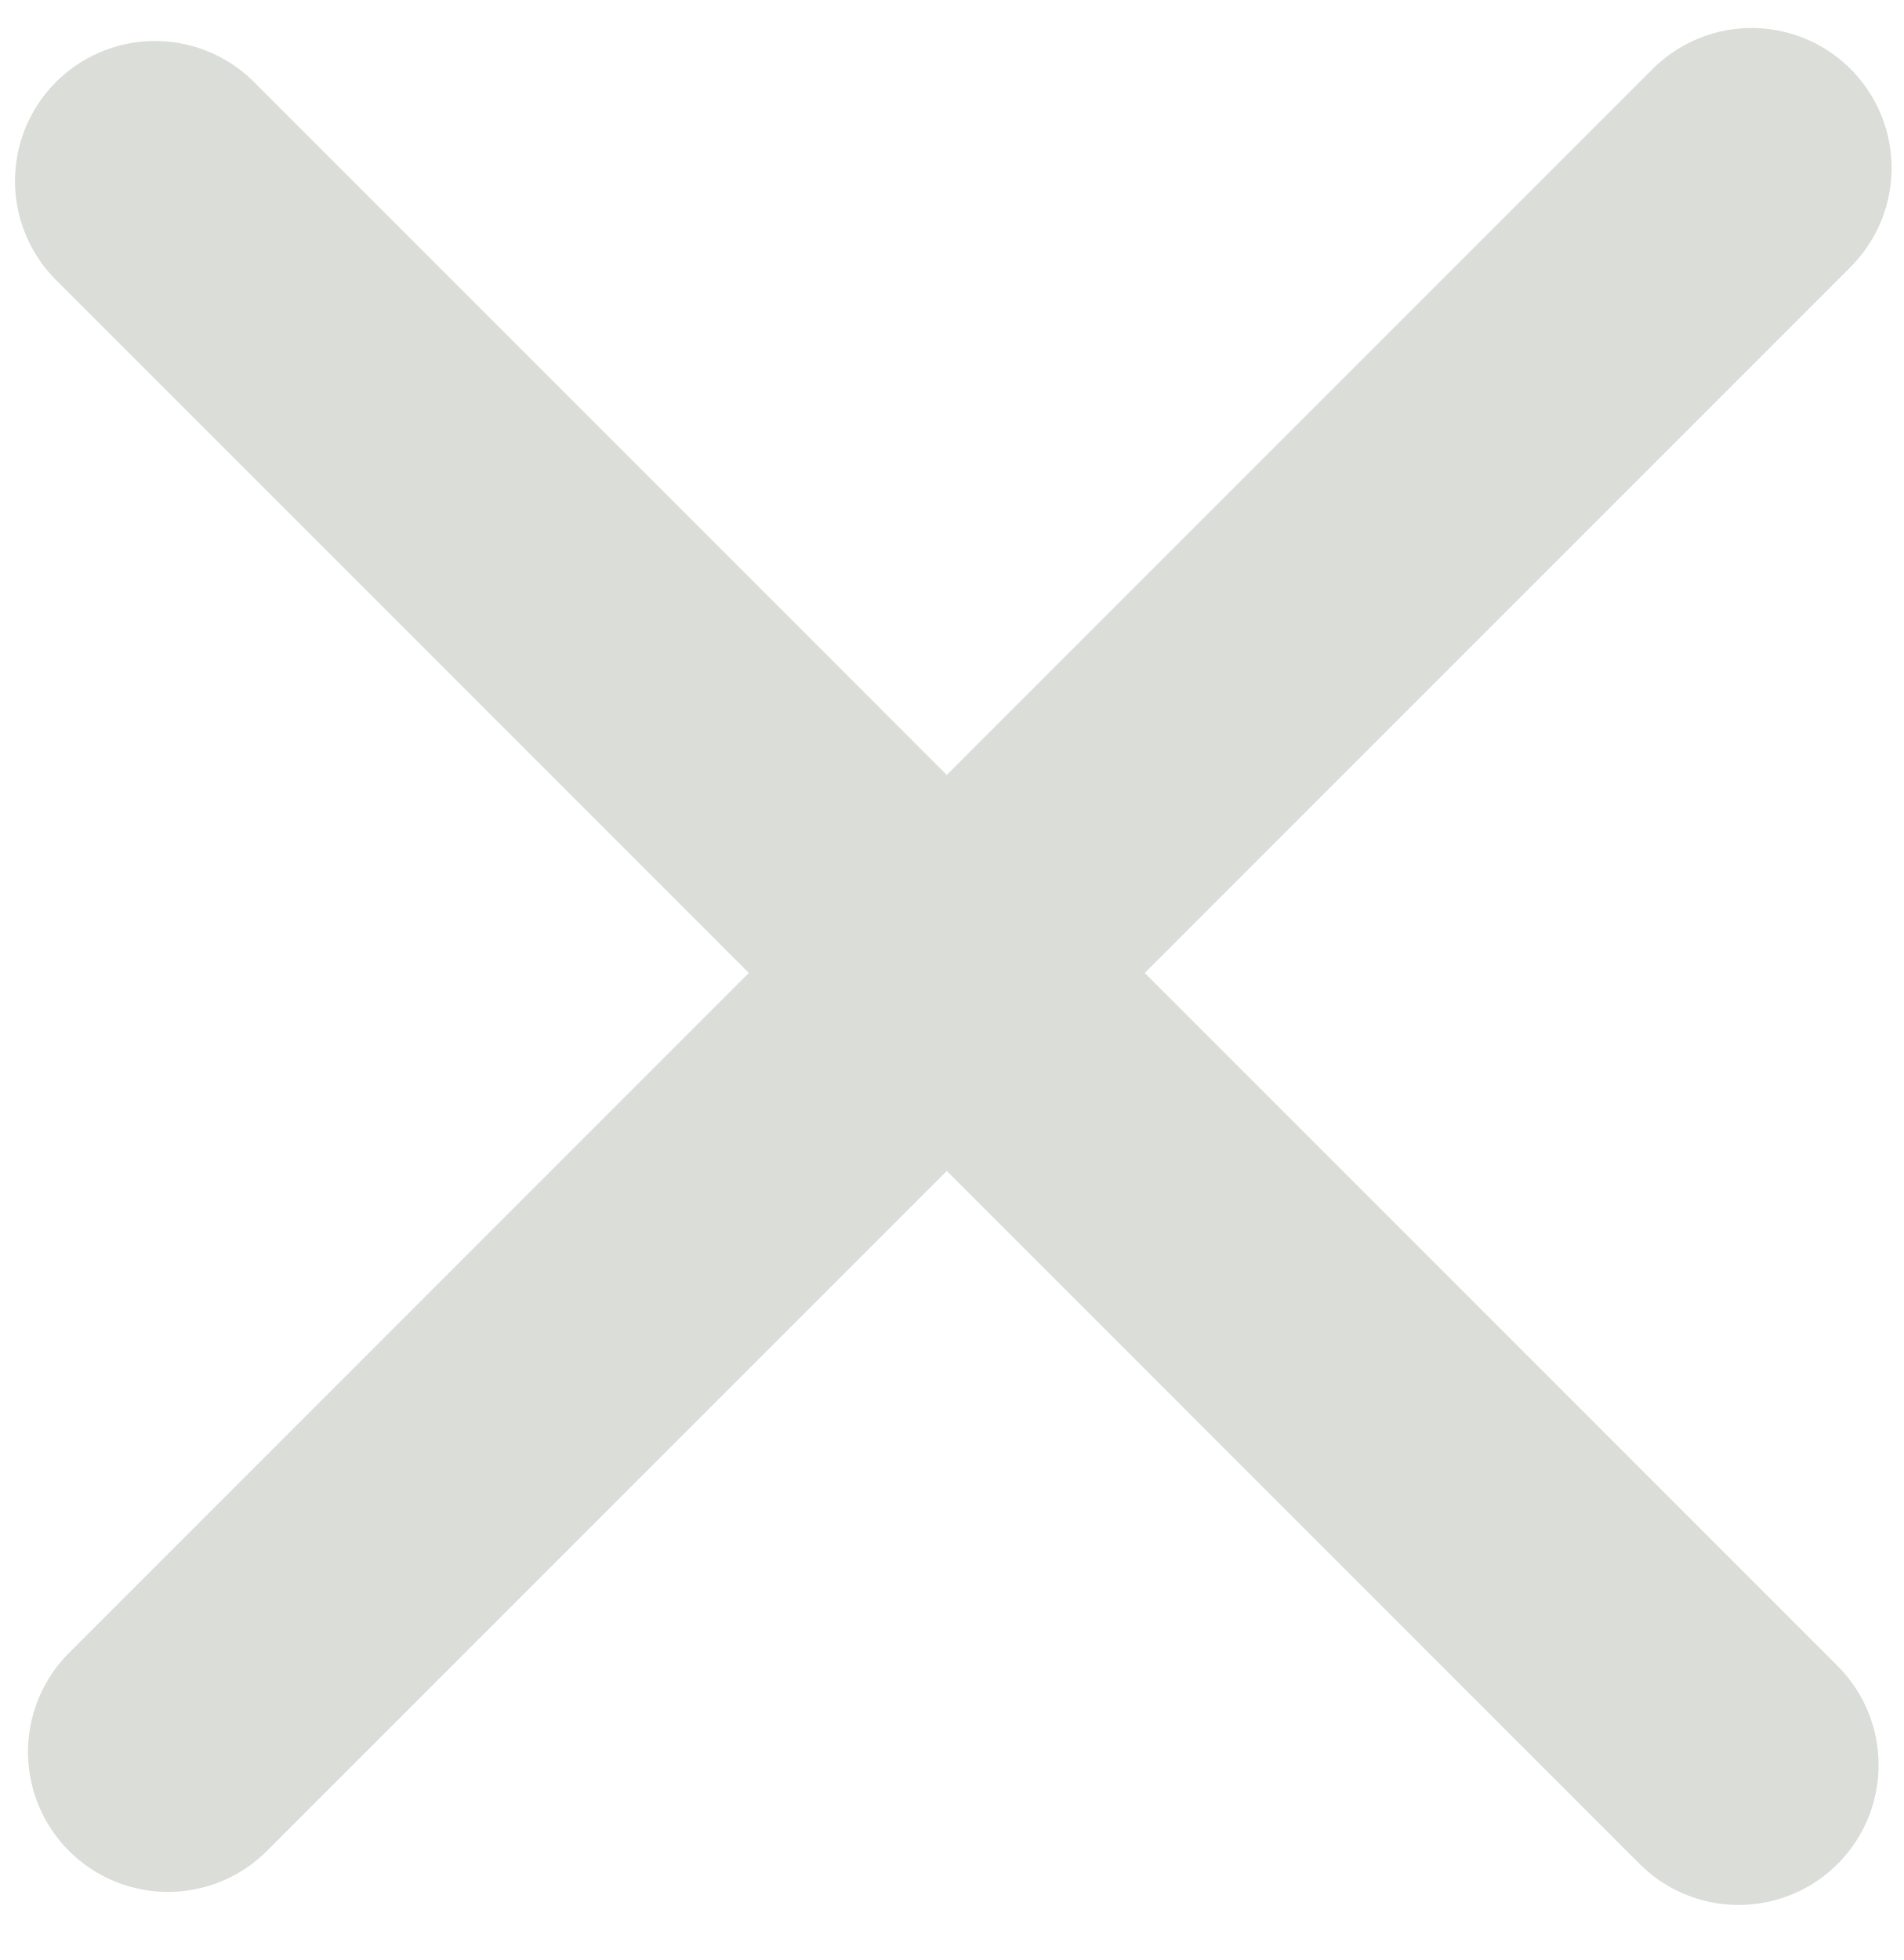
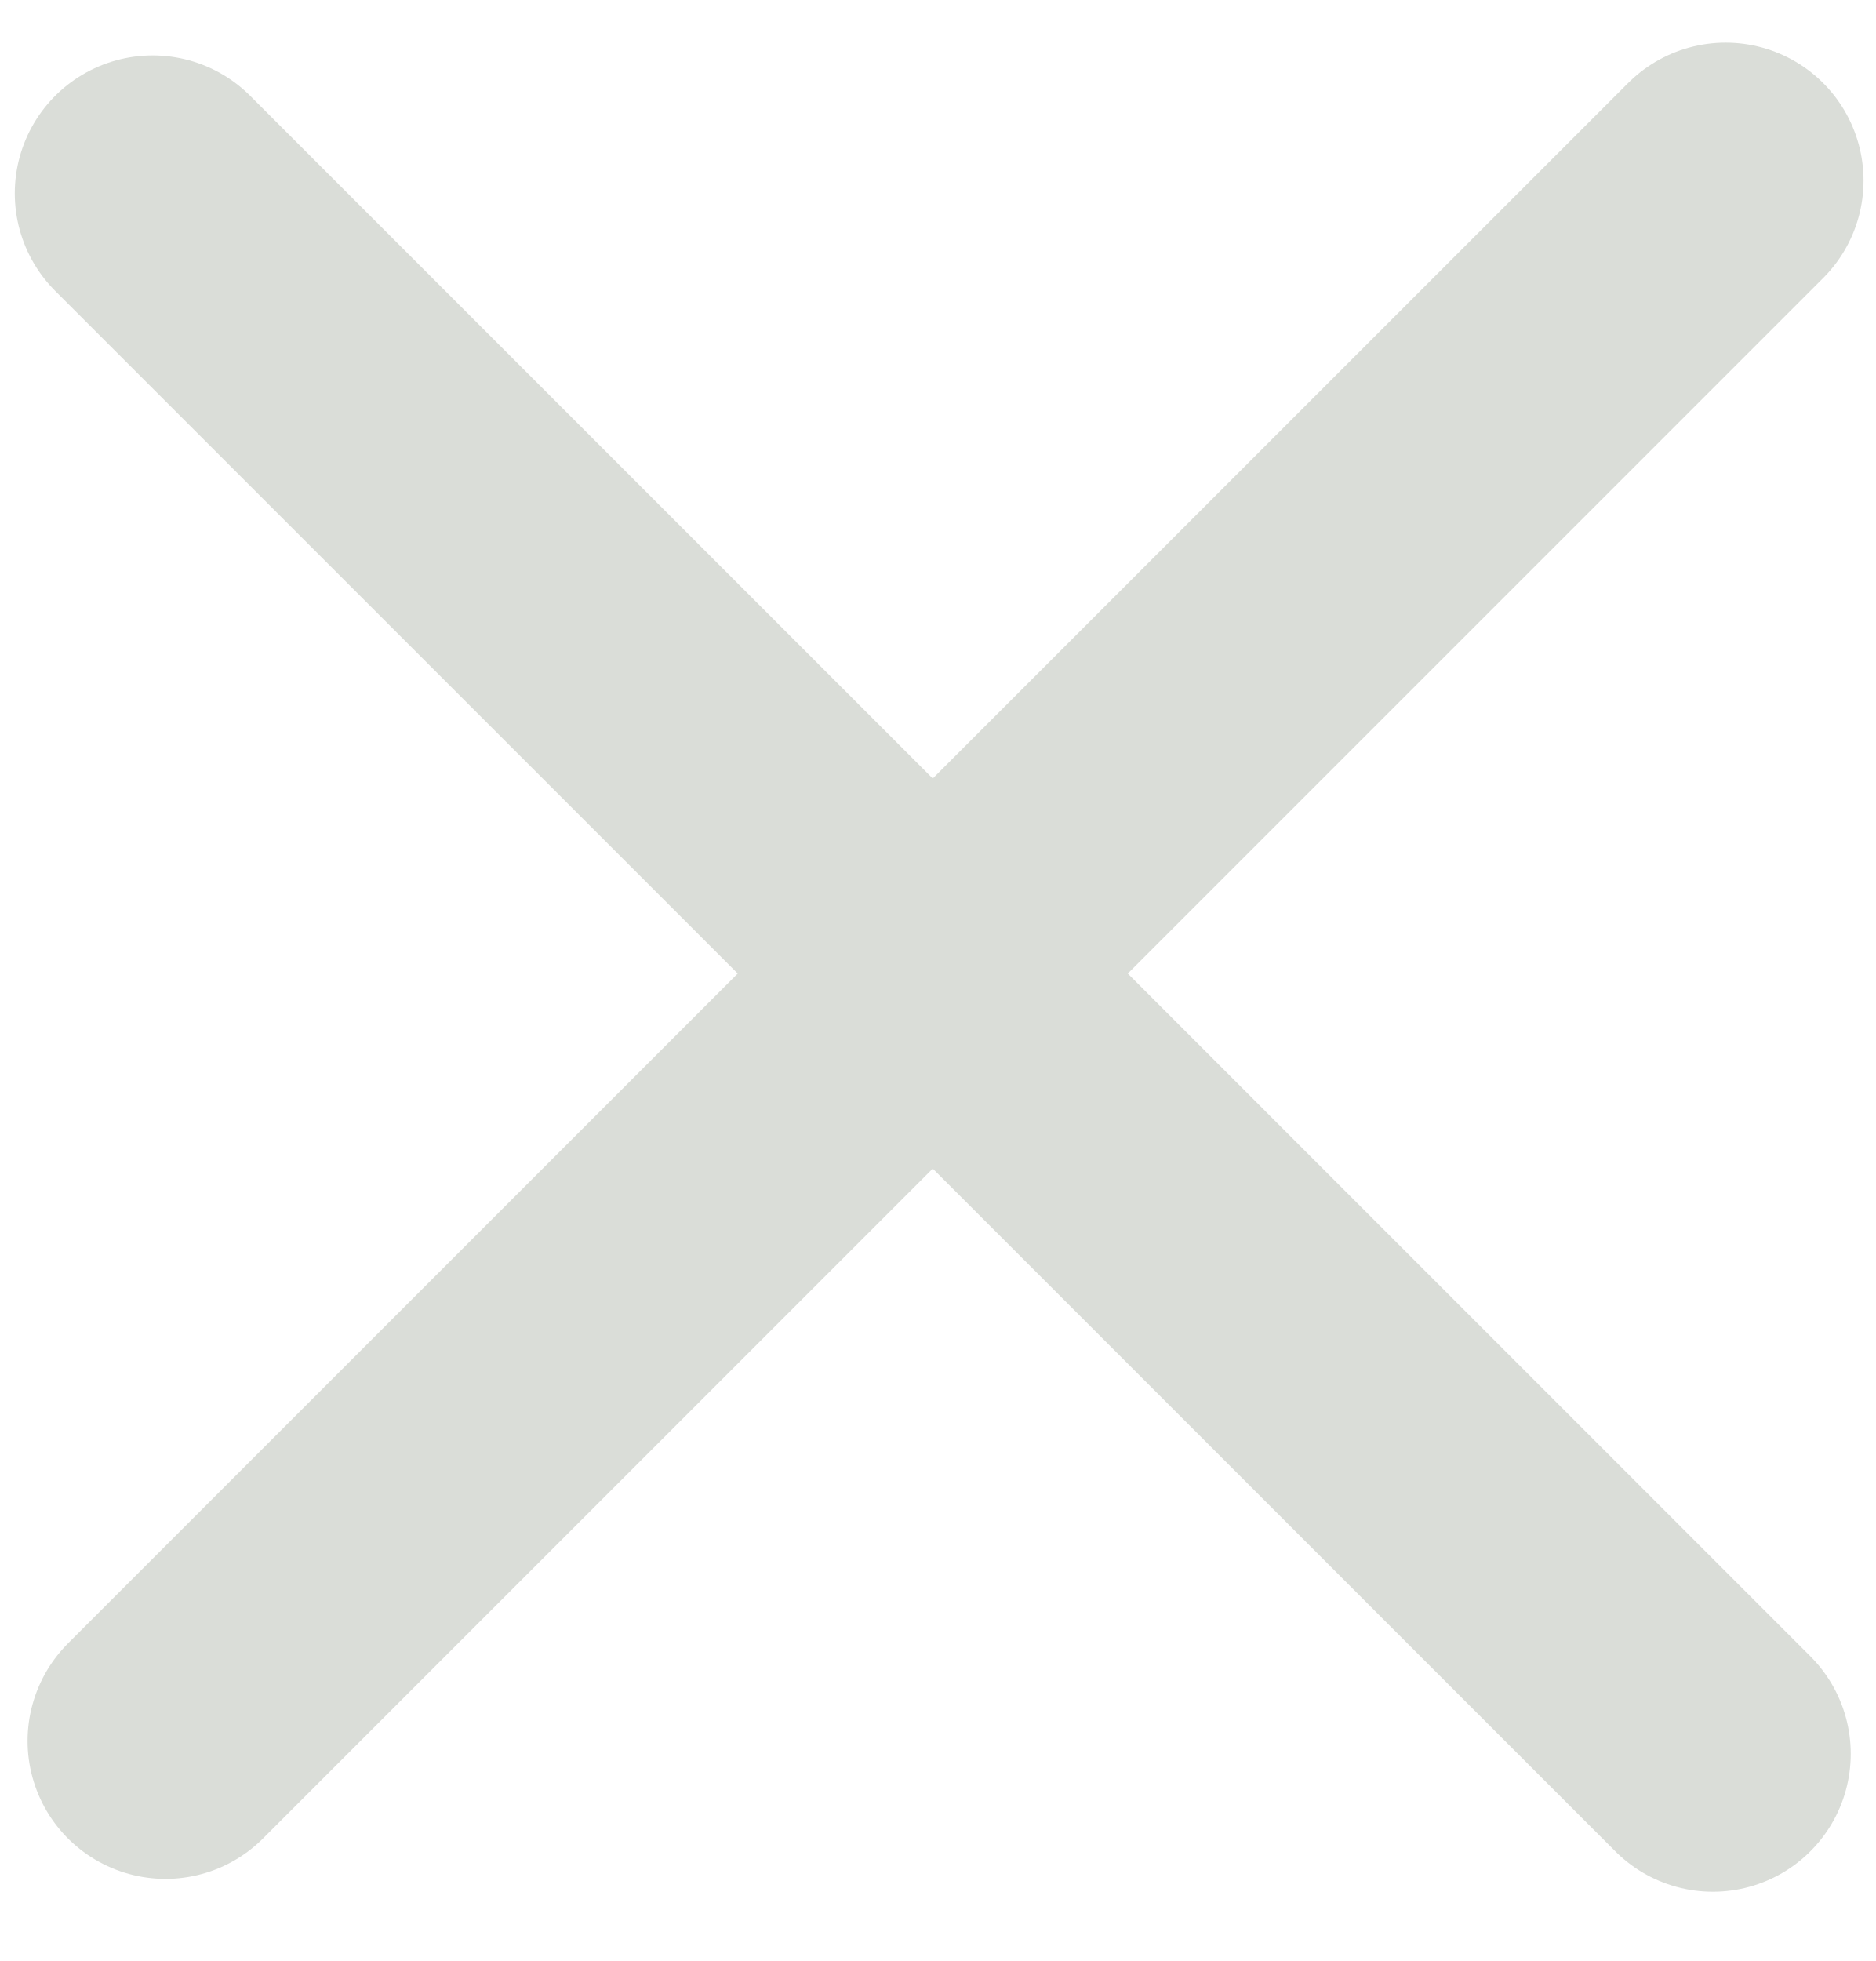
- <svg xmlns="http://www.w3.org/2000/svg" width="34" height="35" viewBox="0 0 34 35" fill="none">
+ <svg xmlns="http://www.w3.org/2000/svg" width="22" height="23" viewBox="0 0 34 35" fill="none">
  <path d="M2.768 3.232L31.052 31.517" stroke="#DADDD8" stroke-width="5" stroke-linecap="round" />
  <path d="M31.284 3L3 31.284" stroke="#DADDD8" stroke-width="5" stroke-linecap="round" />
</svg>
